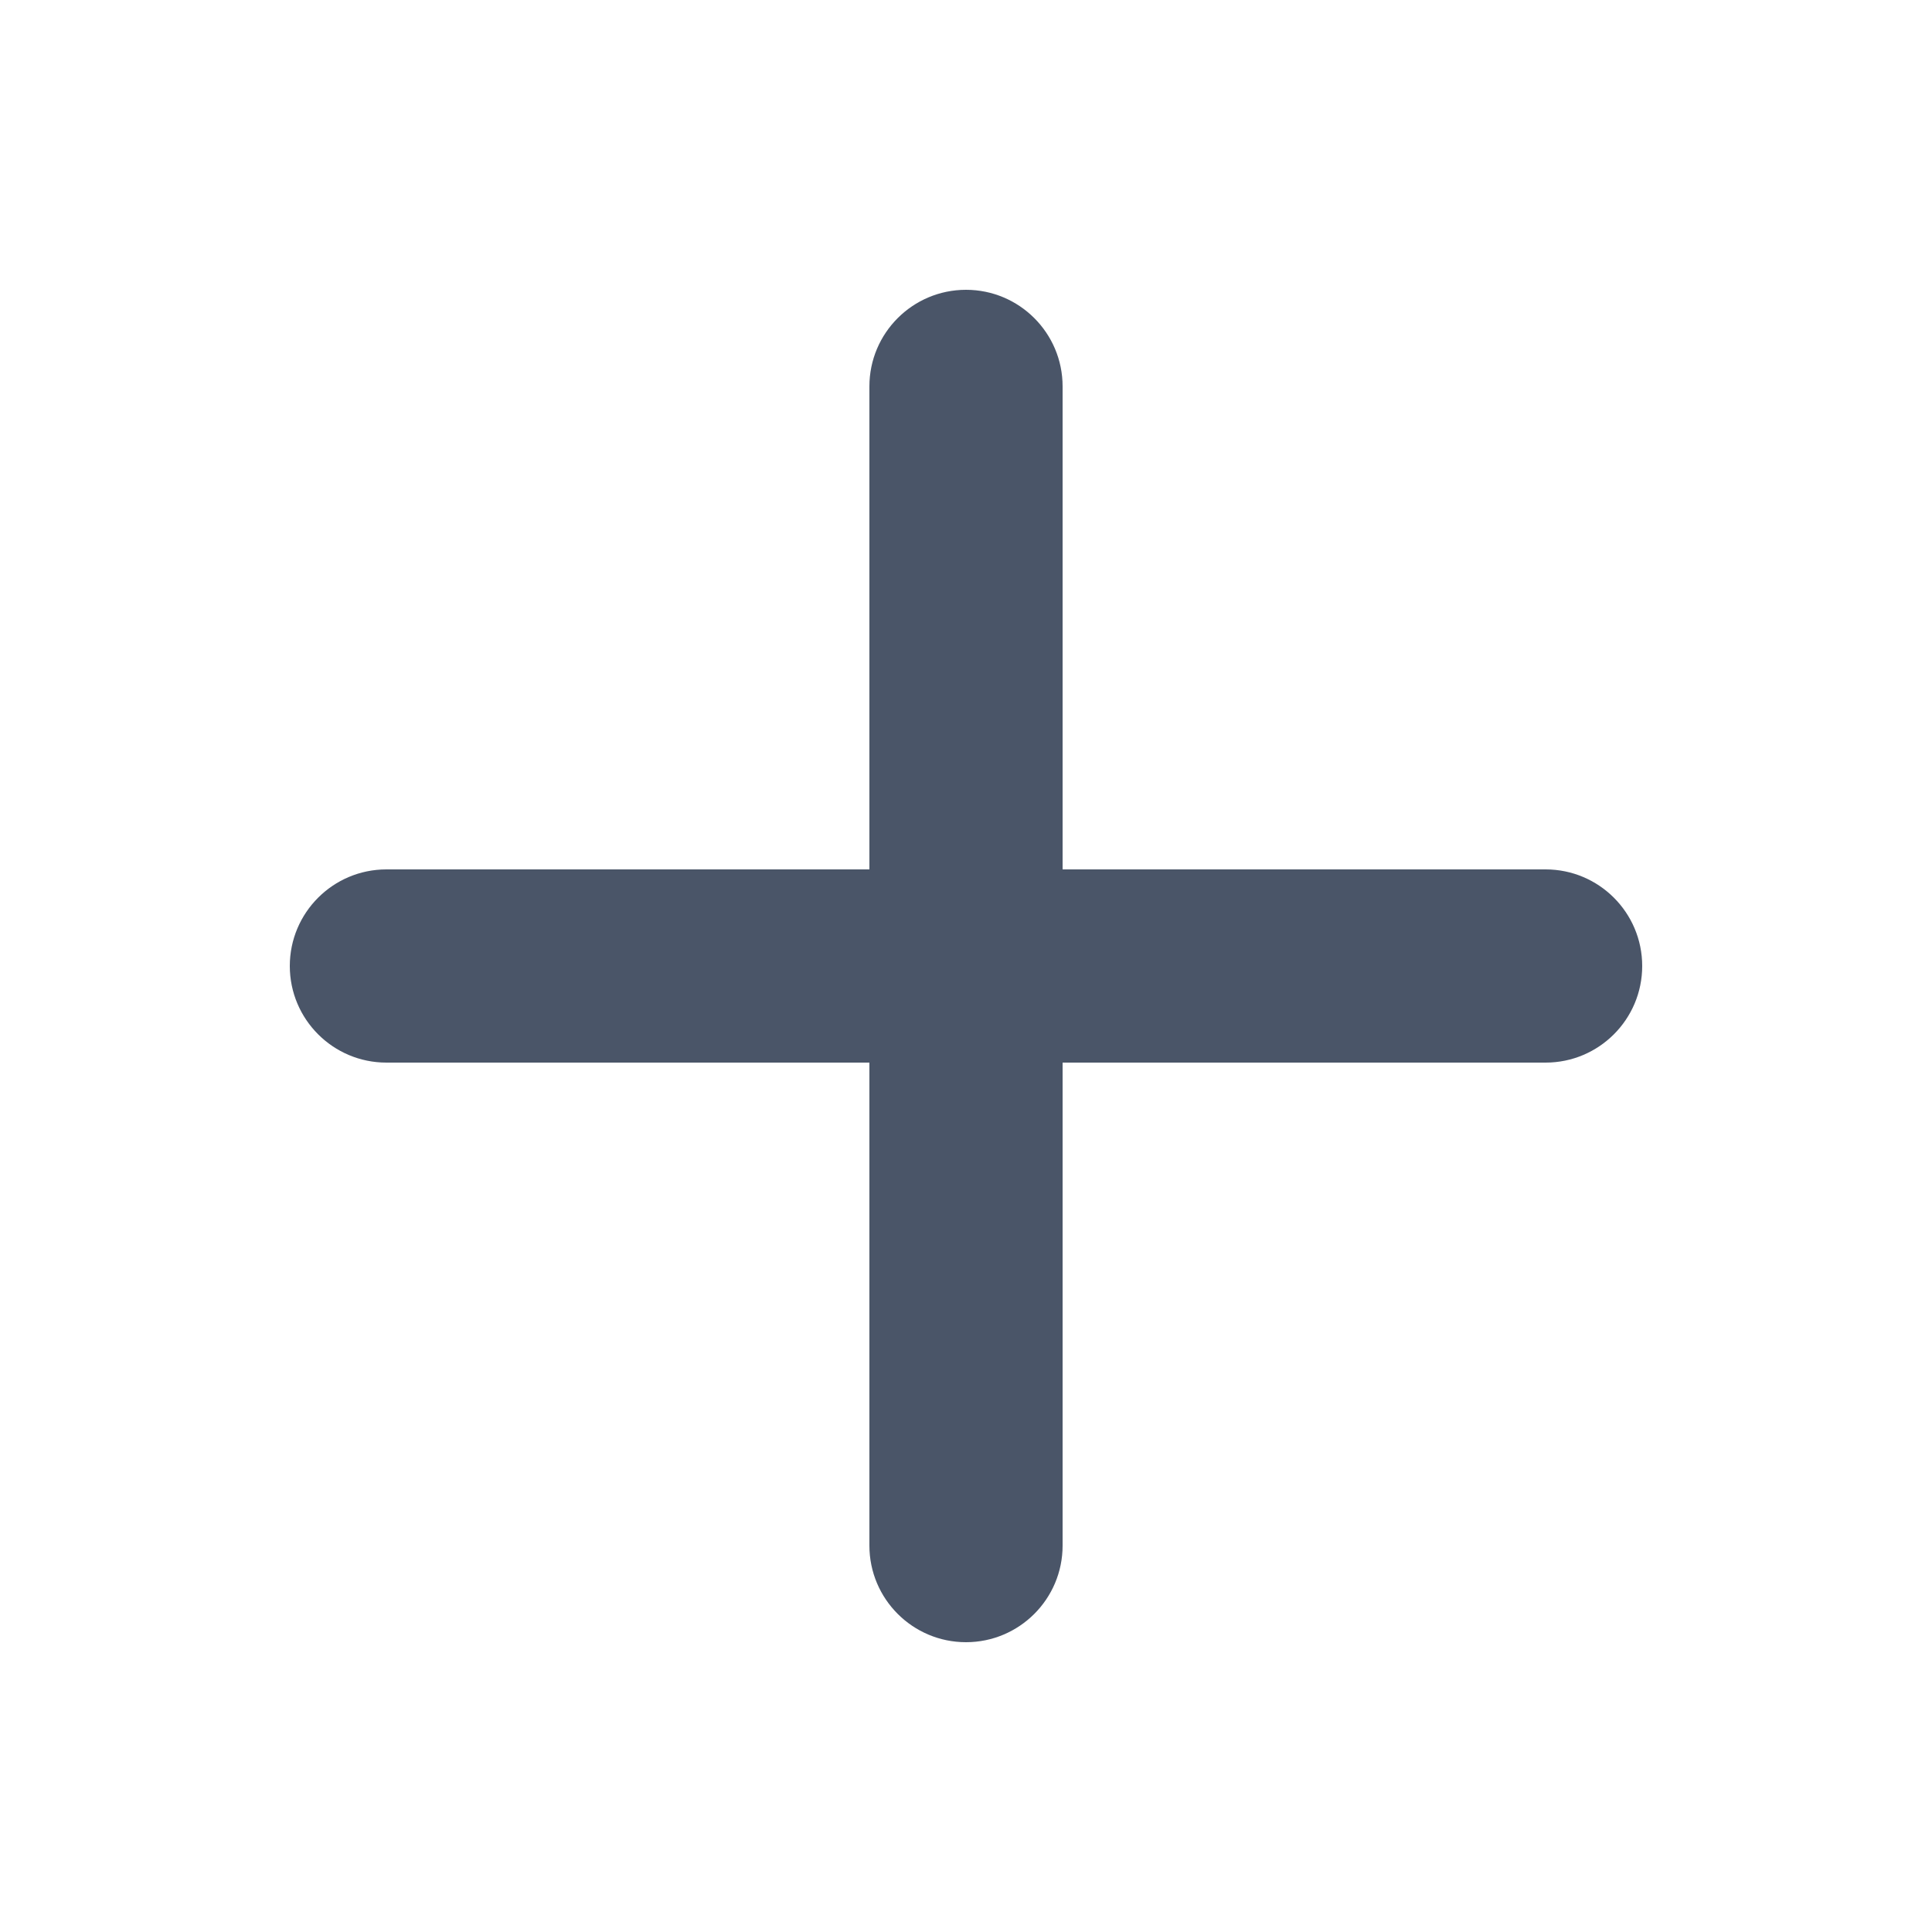
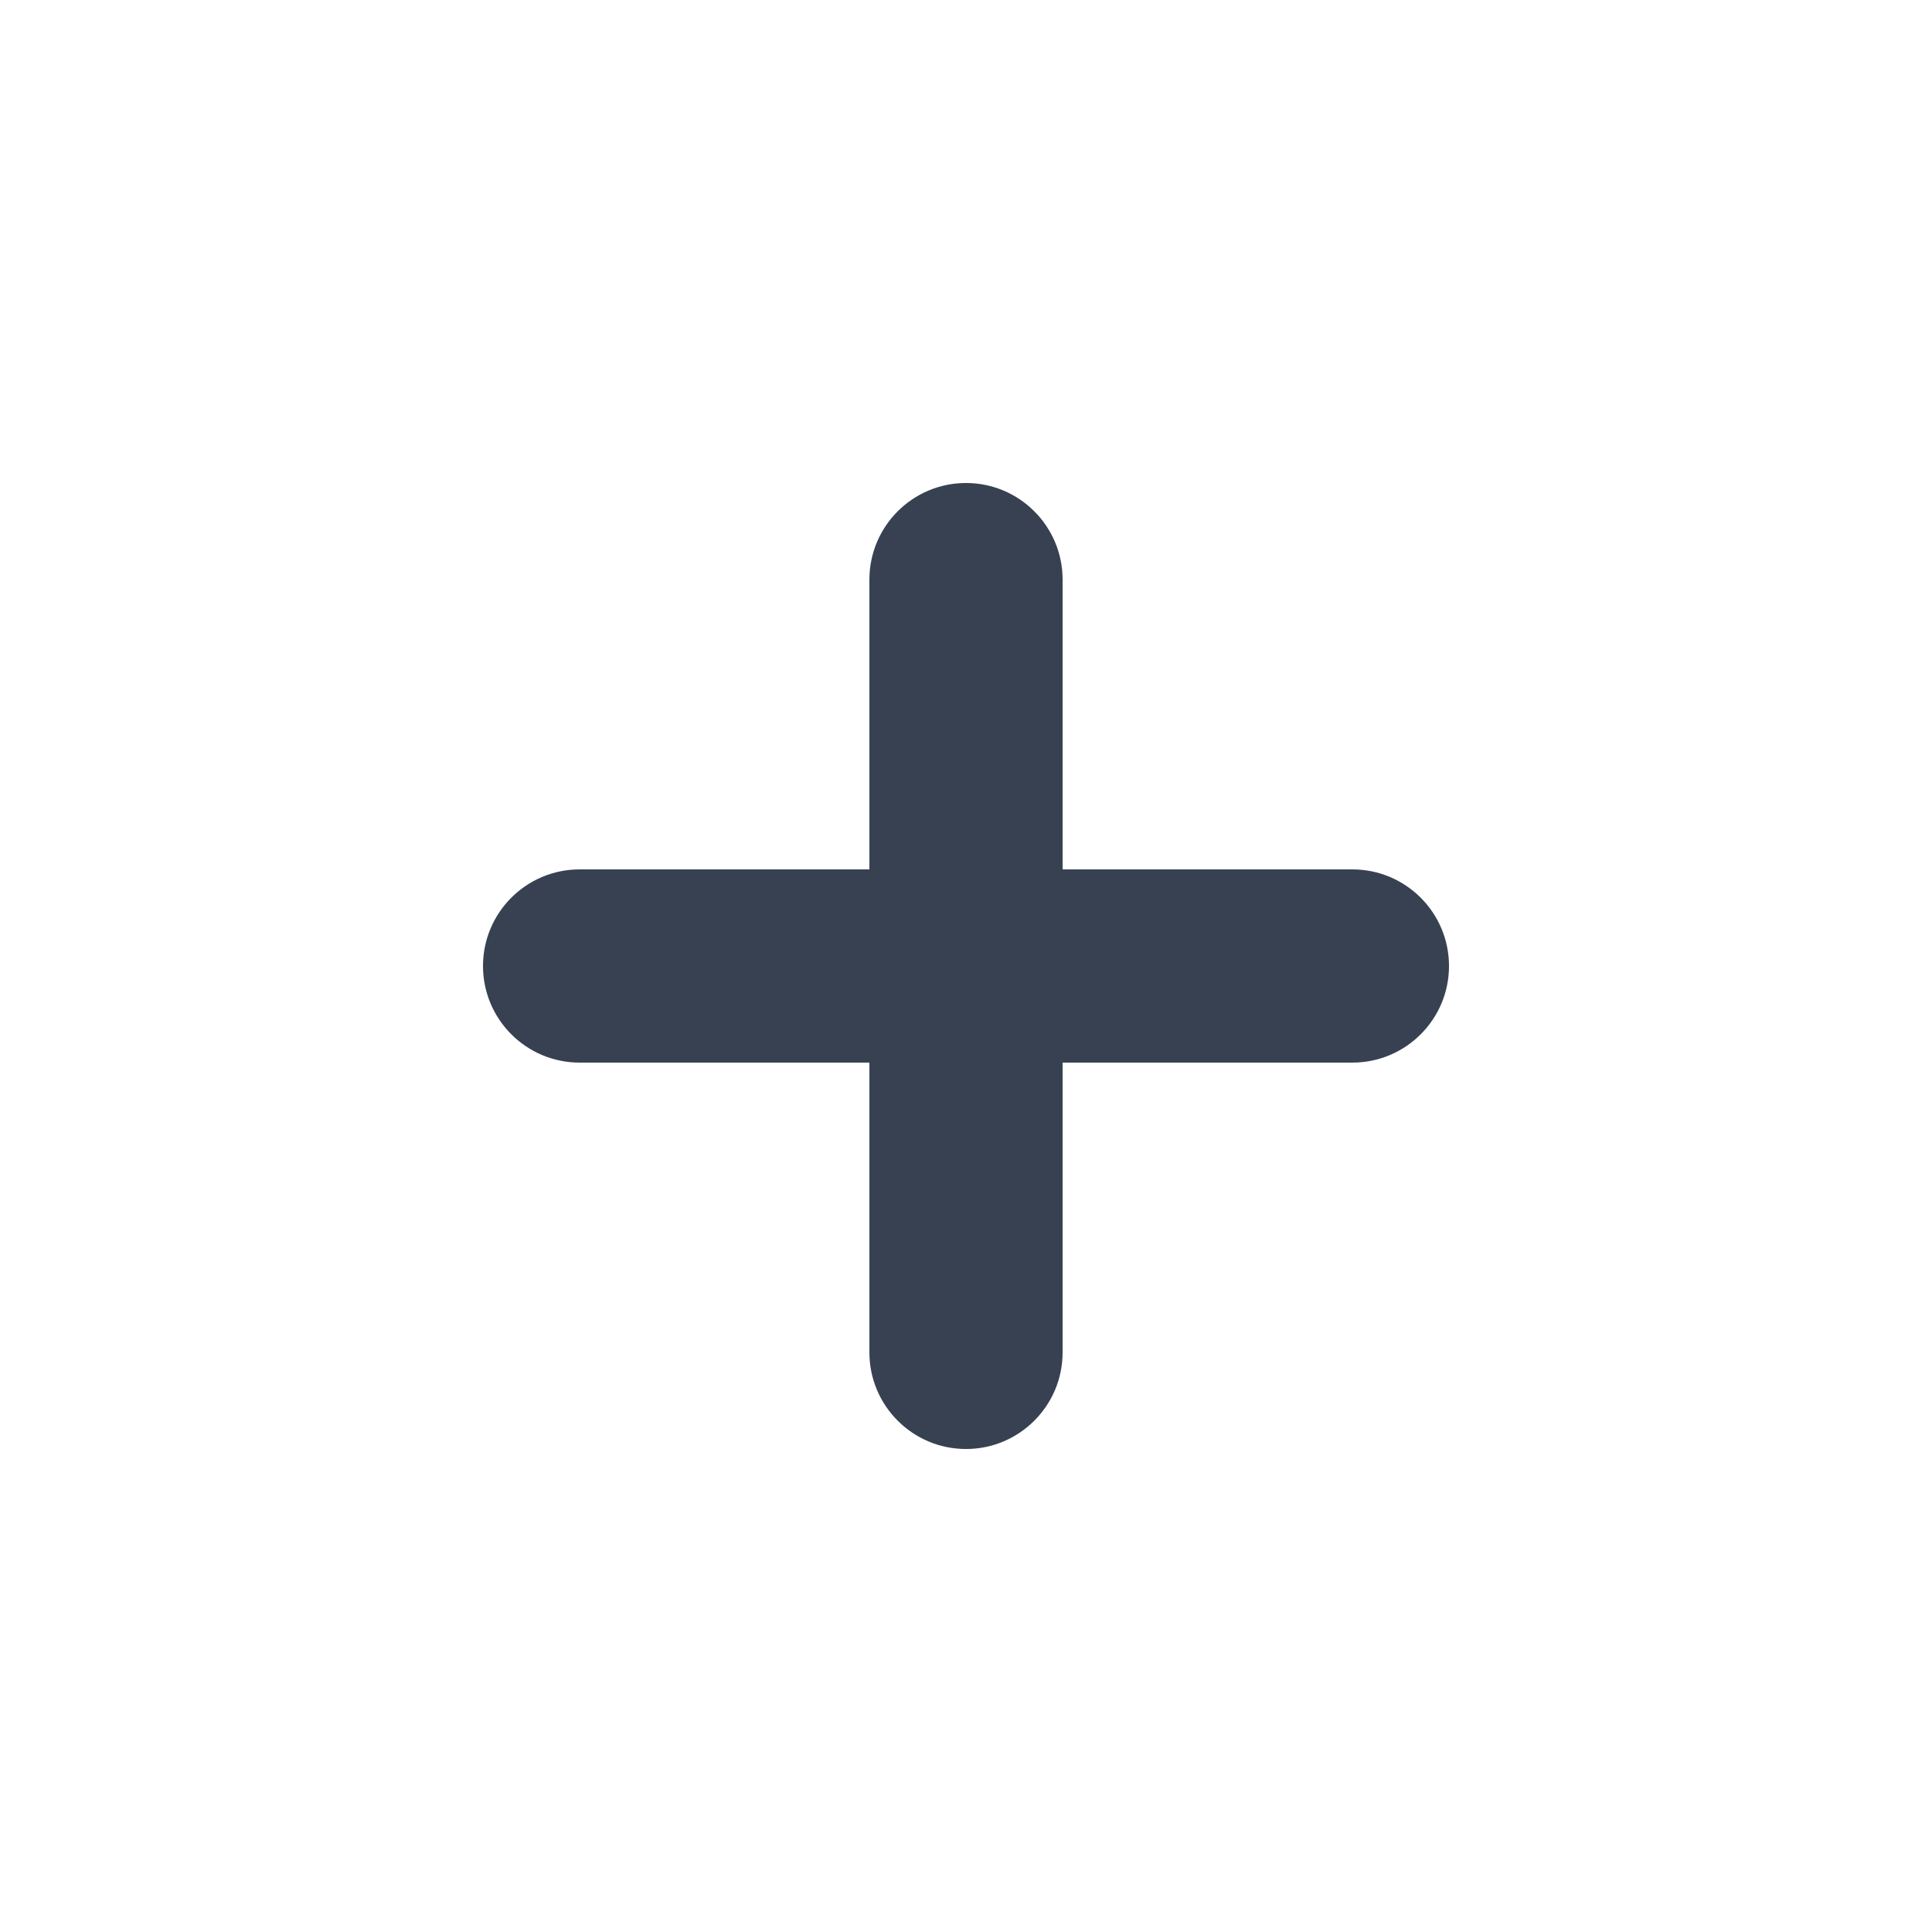
<svg xmlns="http://www.w3.org/2000/svg" width="20" height="20" viewBox="0 0 20 20" fill="none">
-   <path fill-rule="evenodd" clip-rule="evenodd" d="M10 3C10.552 3 11 3.448 11 4V9H16C16.552 9 17 9.448 17 10C17 10.552 16.552 11 16 11H11V16C11 16.552 10.552 17 10 17C9.448 17 9 16.552 9 16V11H4C3.448 11 3 10.552 3 10C3 9.448 3.448 9 4 9L9 9V4C9 3.448 9.448 3 10 3Z" fill="#4A5568" />
+   <path fill-rule="evenodd" clip-rule="evenodd" d="M10 5C10.552 5 11 5.448 11 6V9L14 9C14.552 9 15 9.448 15 10C15 10.552 14.552 11 14 11H11V14C11 14.552 10.552 15 10 15C9.448 15 9 14.552 9 14V11H6C5.448 11 5 10.552 5 10C5 9.448 5.448 9 6 9L9 9V6C9 5.448 9.448 5 10 5Z" fill="#374151" />
</svg>
